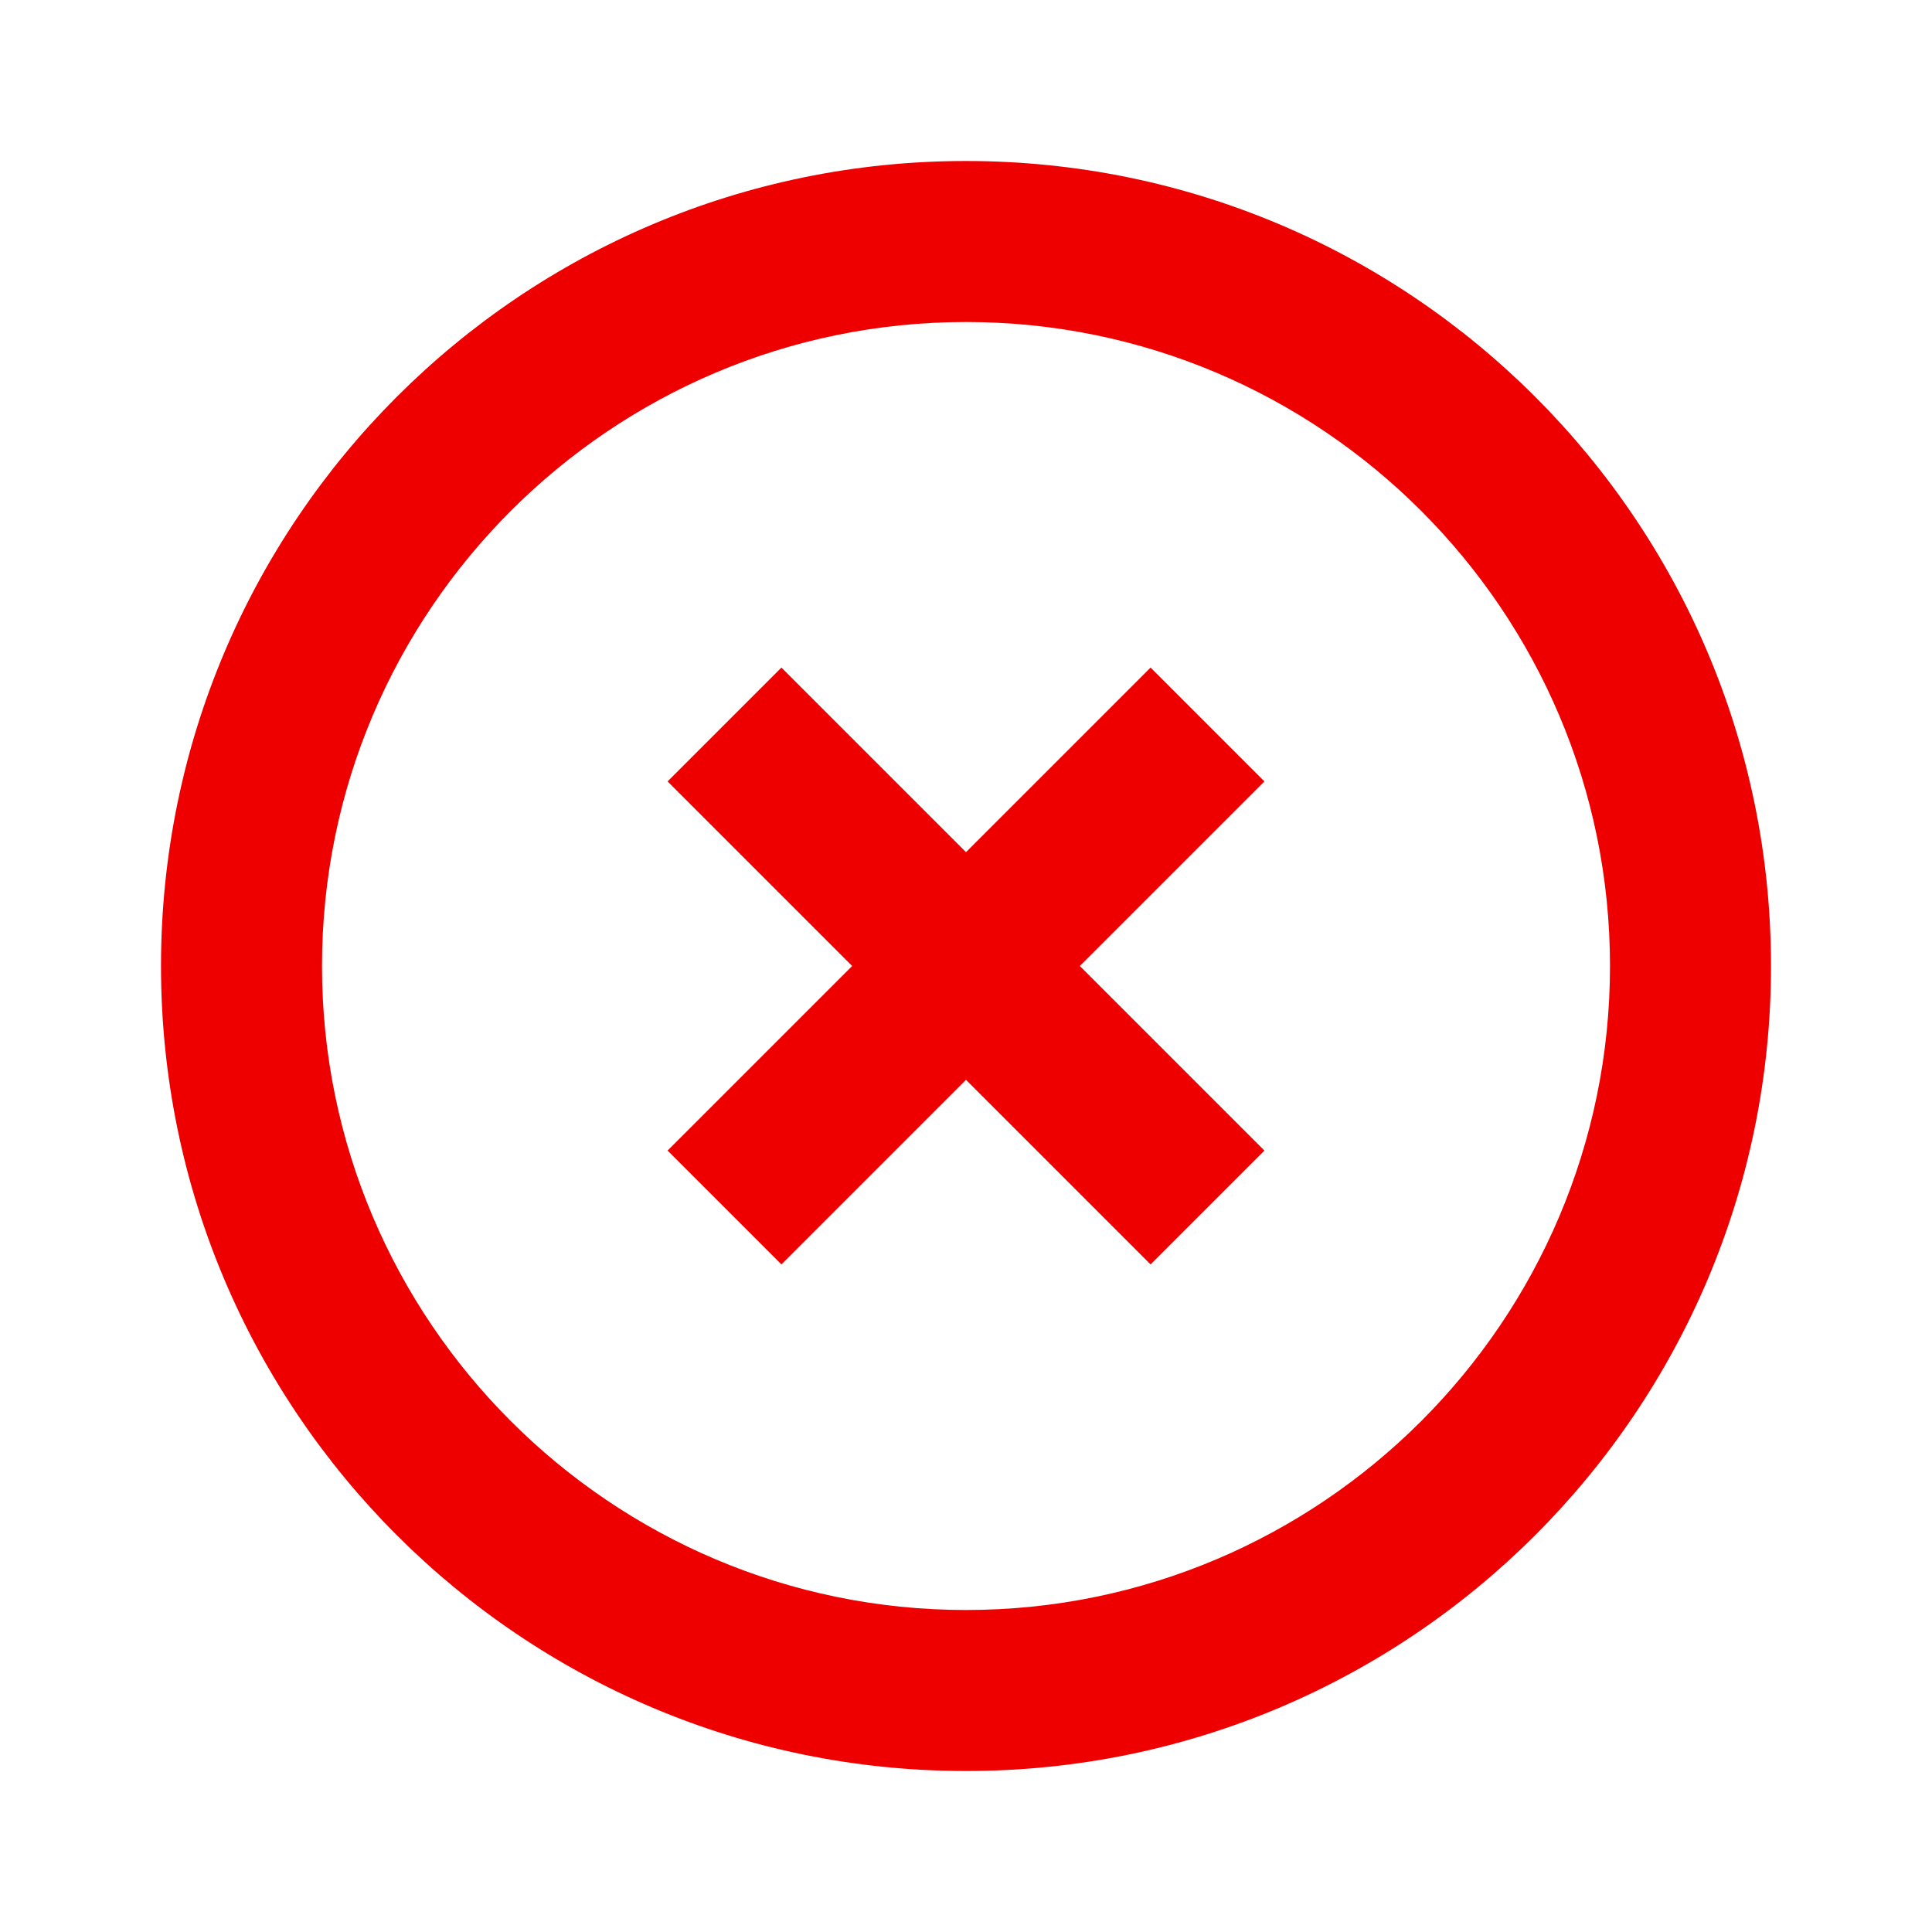
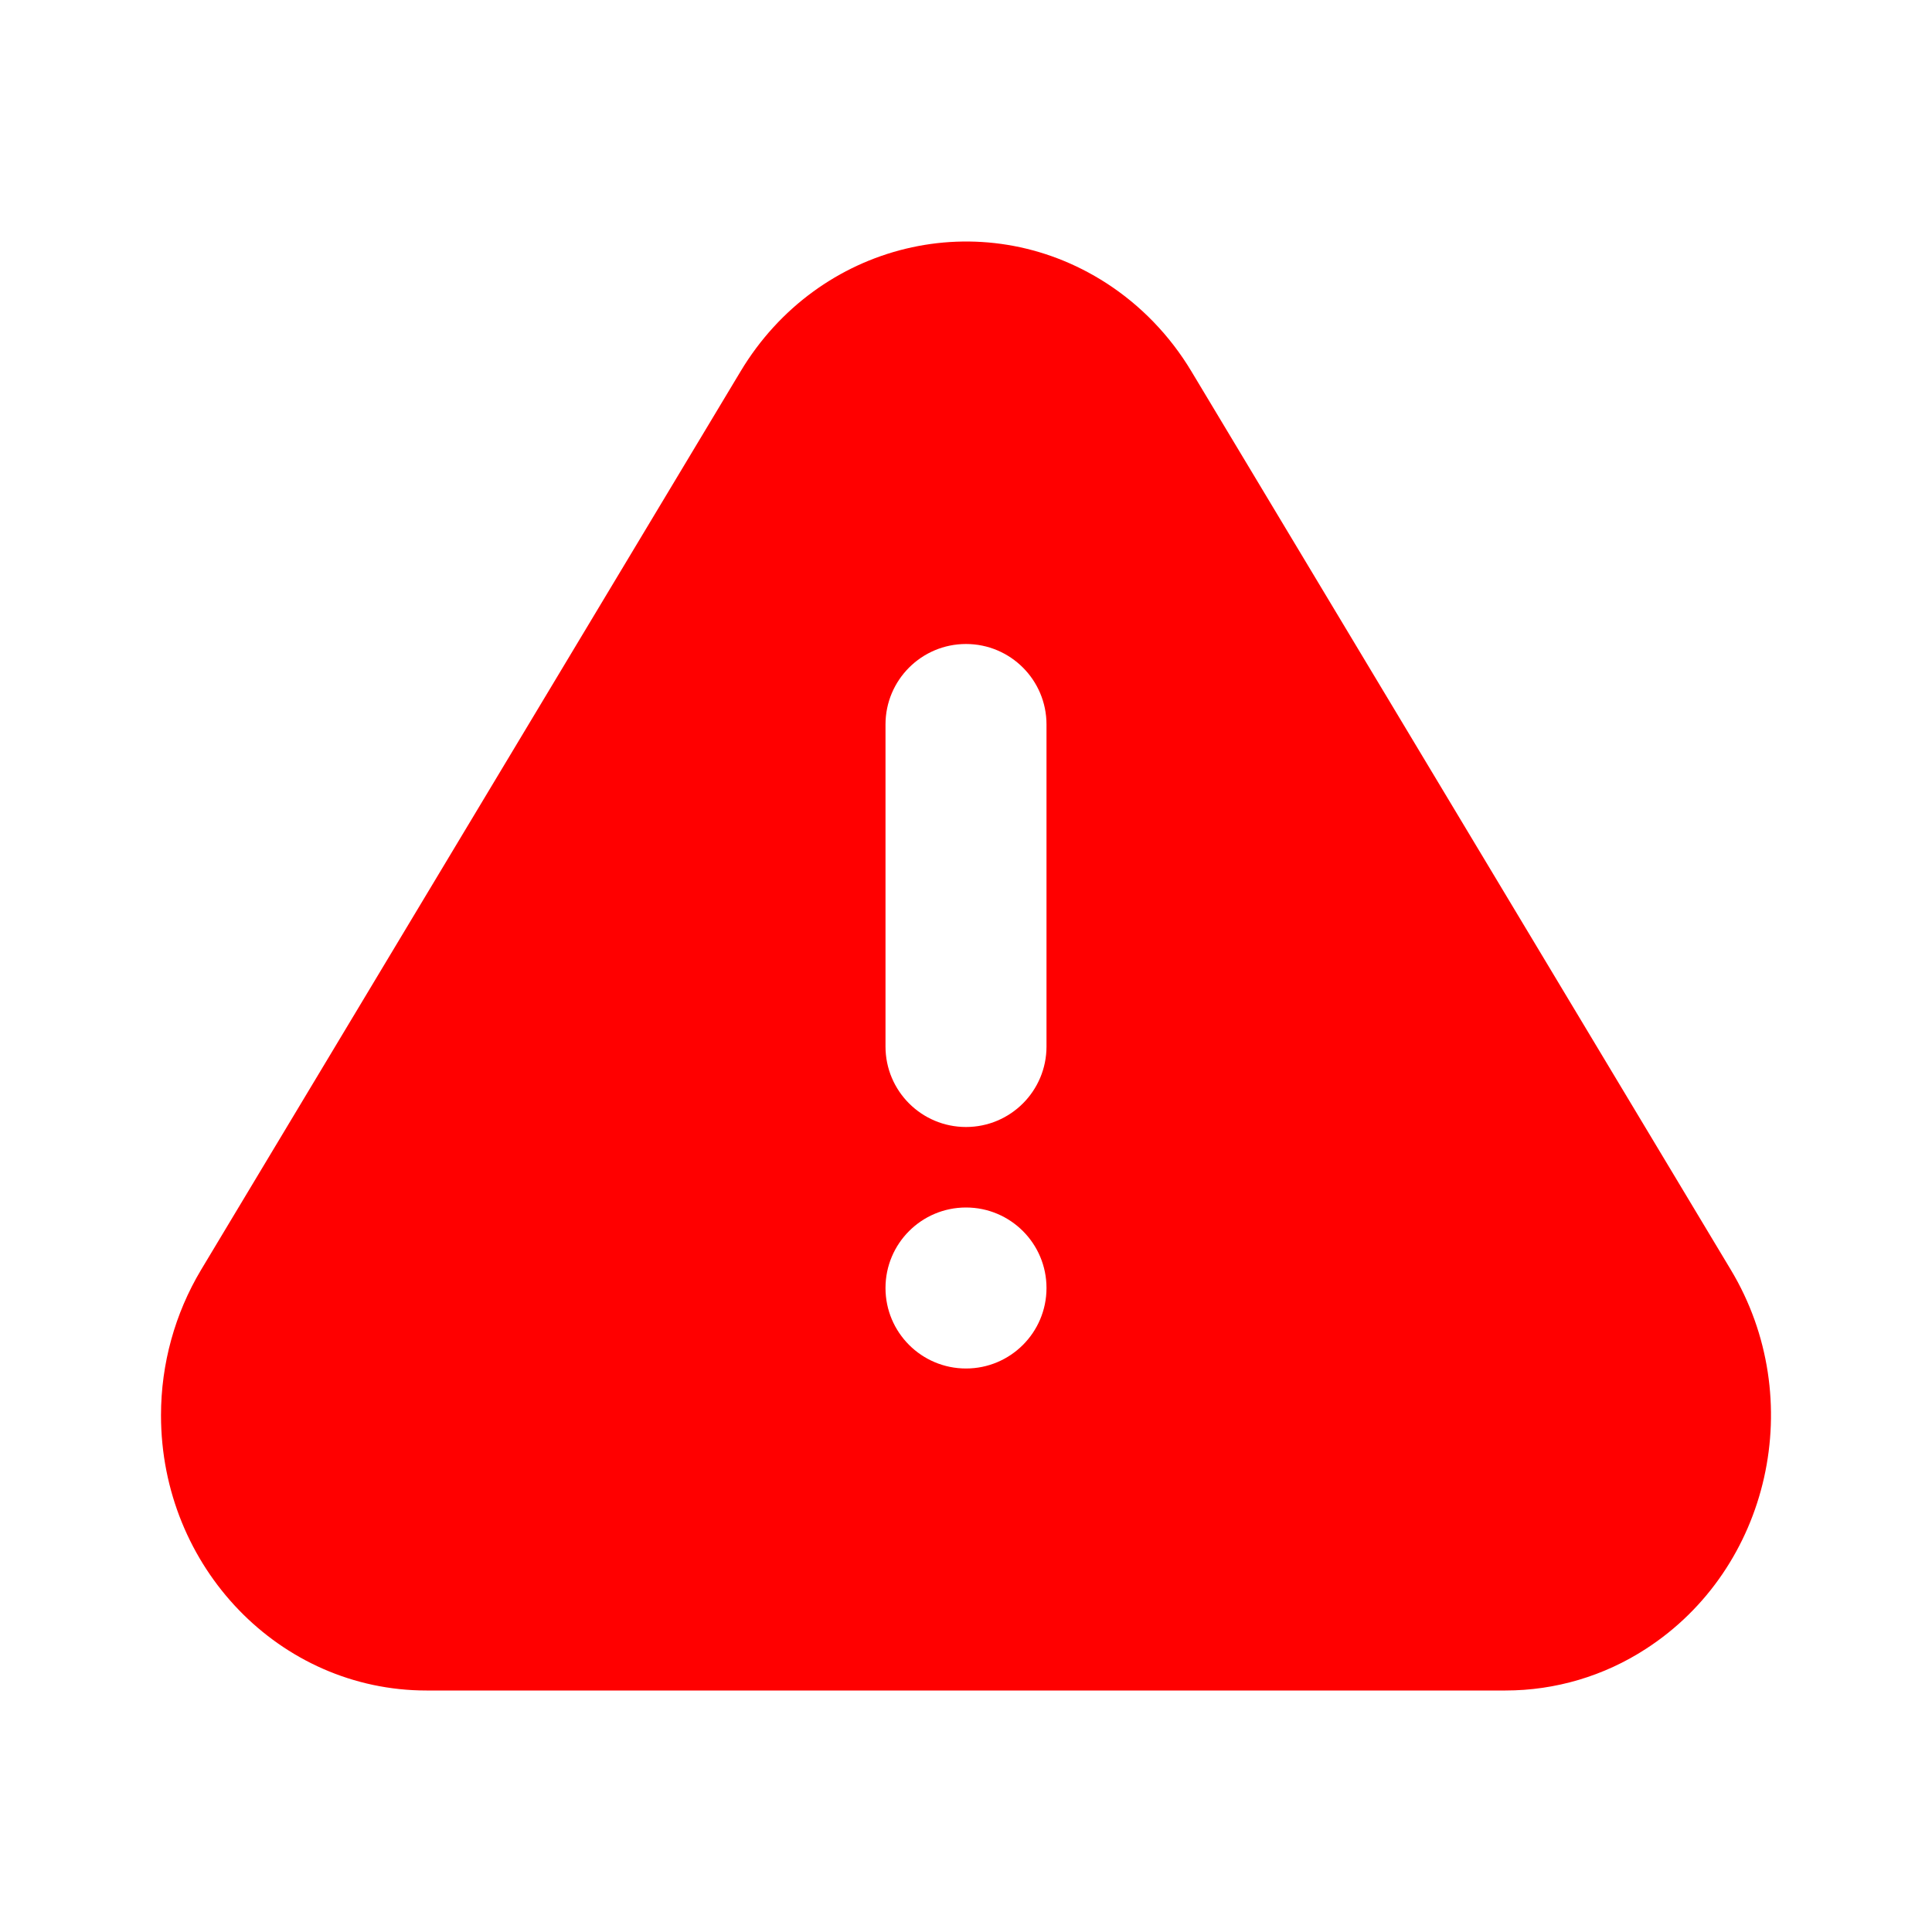
- <svg xmlns="http://www.w3.org/2000/svg" width="2em" height="2em" viewBox="0 0 512 512">
-   <path fill="#ee0000 " fill-rule="evenodd" d="M256 42.667c117.803 0 213.334 95.53 213.334 213.333S373.803 469.334 256 469.334S42.667 373.803 42.667 256S138.197 42.667 256 42.667m0 42.667c-94.1 0-170.666 76.565-170.666 170.666c0 94.102 76.565 170.667 170.666 170.667c94.102 0 170.667-76.565 170.667-170.667c0-94.101-76.565-170.666-170.667-170.666m48.918 91.584l30.165 30.165L286.166 256l48.917 48.918l-30.165 30.165L256 286.166l-48.917 48.917l-30.165-30.165L225.835 256l-48.917-48.917l30.165-30.165L256 225.835z" />
+ <svg xmlns="http://www.w3.org/2000/svg" width="24" height="24" viewBox="-2 -3 24 24">
+   <path fill="red" d="m12.8 1.613l6.701 11.161c.963 1.603.49 3.712-1.057 4.71a3.2 3.2 0 0 1-1.743.516H3.298C1.477 18 0 16.47 0 14.581c0-.639.173-1.264.498-1.807L7.2 1.613C8.162.01 10.196-.481 11.743.517c.428.276.79.651 1.057 1.096M10 14a1 1 0 1 0 0-2a1 1 0 0 0 0 2m0-9a1 1 0 0 0-1 1v4a1 1 0 0 0 2 0V6a1 1 0 0 0-1-1" />
</svg>
